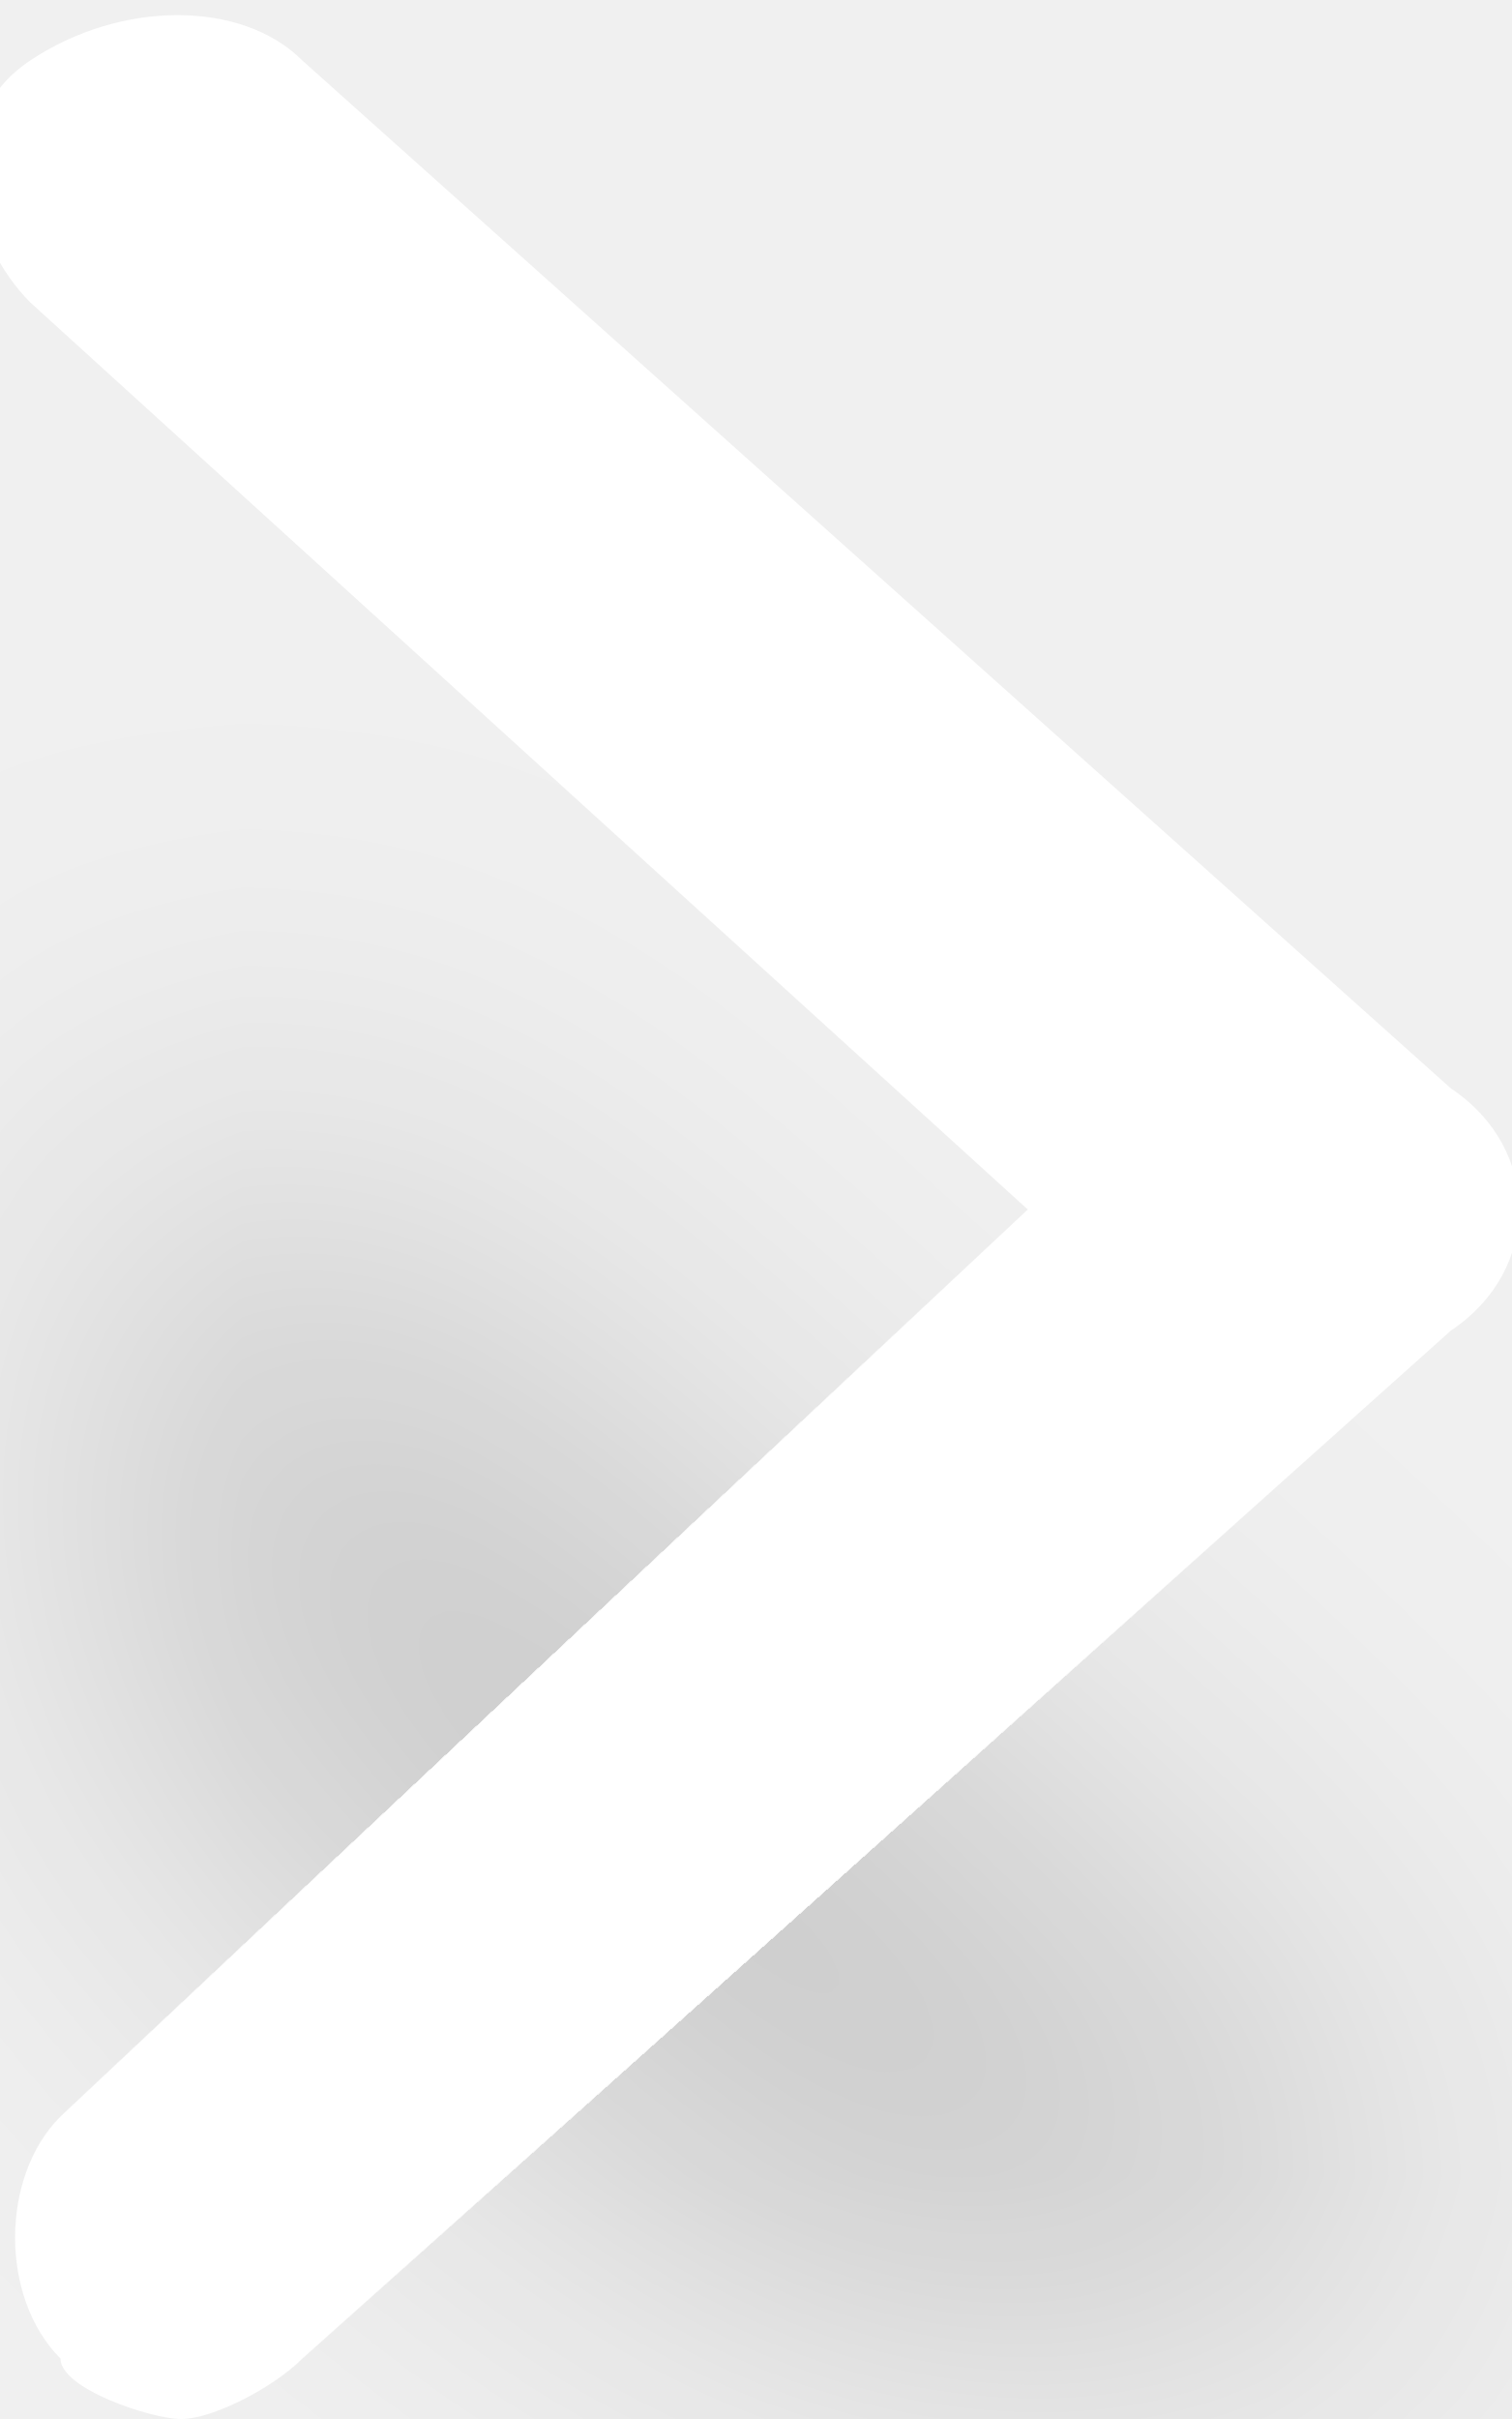
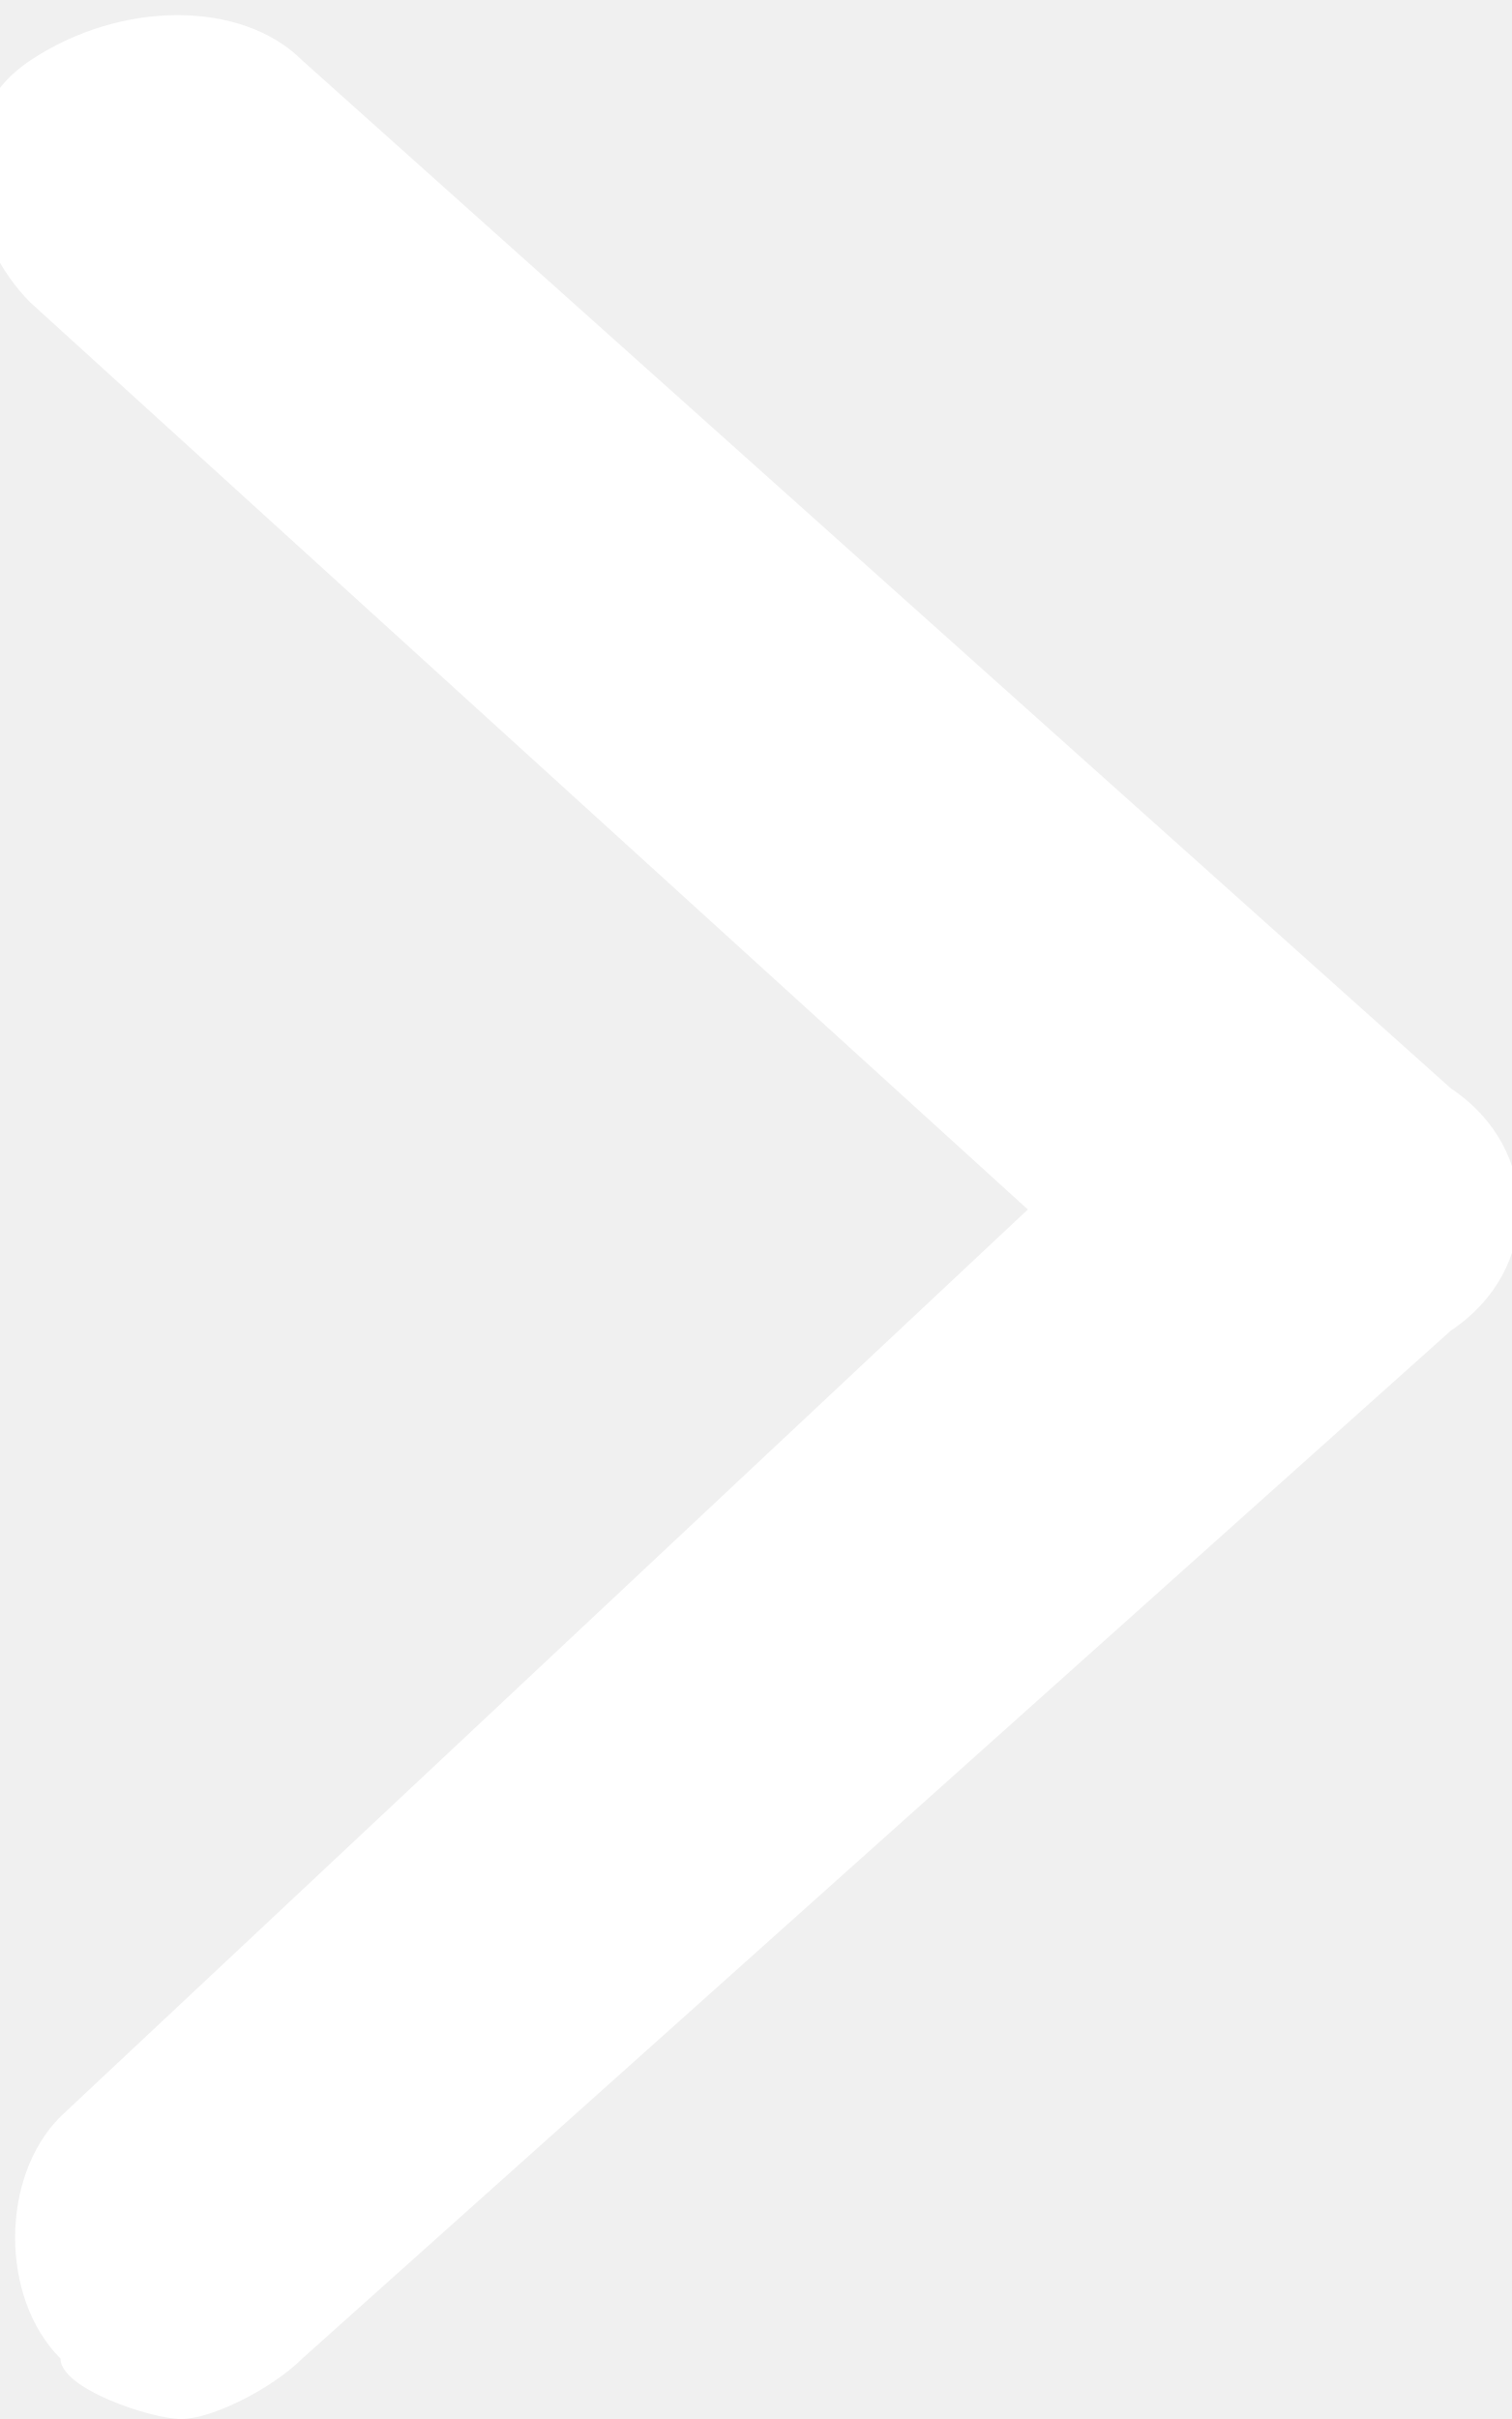
<svg xmlns="http://www.w3.org/2000/svg" width="5" height="8" viewBox="0 0 5 8" fill="none">
-   <g filter="url(#filter0_d)">
-     <path d="M4.8 3.6L1 0.2C0.8 4.88311e-05 0.4 4.88311e-05 0.1 0.2C-0.2 0.4 -0.1 0.8 0.1 1L3.4 4L0.2 7C-1.11759e-06 7.2 -1.11759e-06 7.6 0.2 7.8C0.2 7.9 0.5 8 0.6 8C0.7 8 0.9 7.9 1 7.8L4.8 4.4C5.1 4.2 5.1 3.8 4.8 3.6Z" fill="white" />
-   </g>
-   <defs>
-     <filter id="filter0_d" x="-4.089" y="0.05" width="13.114" height="15.95" filterUnits="userSpaceOnUse" color-interpolation-filters="sRGB">
-       <feFlood flood-opacity="0" result="BackgroundImageFix" />
-       <feColorMatrix in="SourceAlpha" type="matrix" values="0 0 0 0 0 0 0 0 0 0 0 0 0 0 0 0 0 0 127 0" result="hardAlpha" />
-       <feOffset dy="4" />
-       <feGaussianBlur stdDeviation="2" />
-       <feComposite in2="hardAlpha" operator="out" />
-       <feColorMatrix type="matrix" values="0 0 0 0 0 0 0 0 0 0 0 0 0 0 0 0 0 0 0.25 0" />
-       <feBlend mode="normal" in2="BackgroundImageFix" result="effect1_dropShadow" />
-       <feBlend mode="normal" in="SourceGraphic" in2="effect1_dropShadow" result="shape" />
-     </filter>
-   </defs>
+   <path d="M4.8 3.6L1 0.2C0.8 4.88311e-05 0.4 4.88311e-05 0.1 0.2C-0.2 0.4 -0.1 0.8 0.1 1L3.4 4L0.2 7C-1.11759e-06 7.2 -1.11759e-06 7.6 0.2 7.8C0.2 7.9 0.5 8 0.6 8C0.7 8 0.9 7.9 1 7.8L4.8 4.4C5.1 4.2 5.1 3.8 4.8 3.6Z" fill="white" />
</svg>
